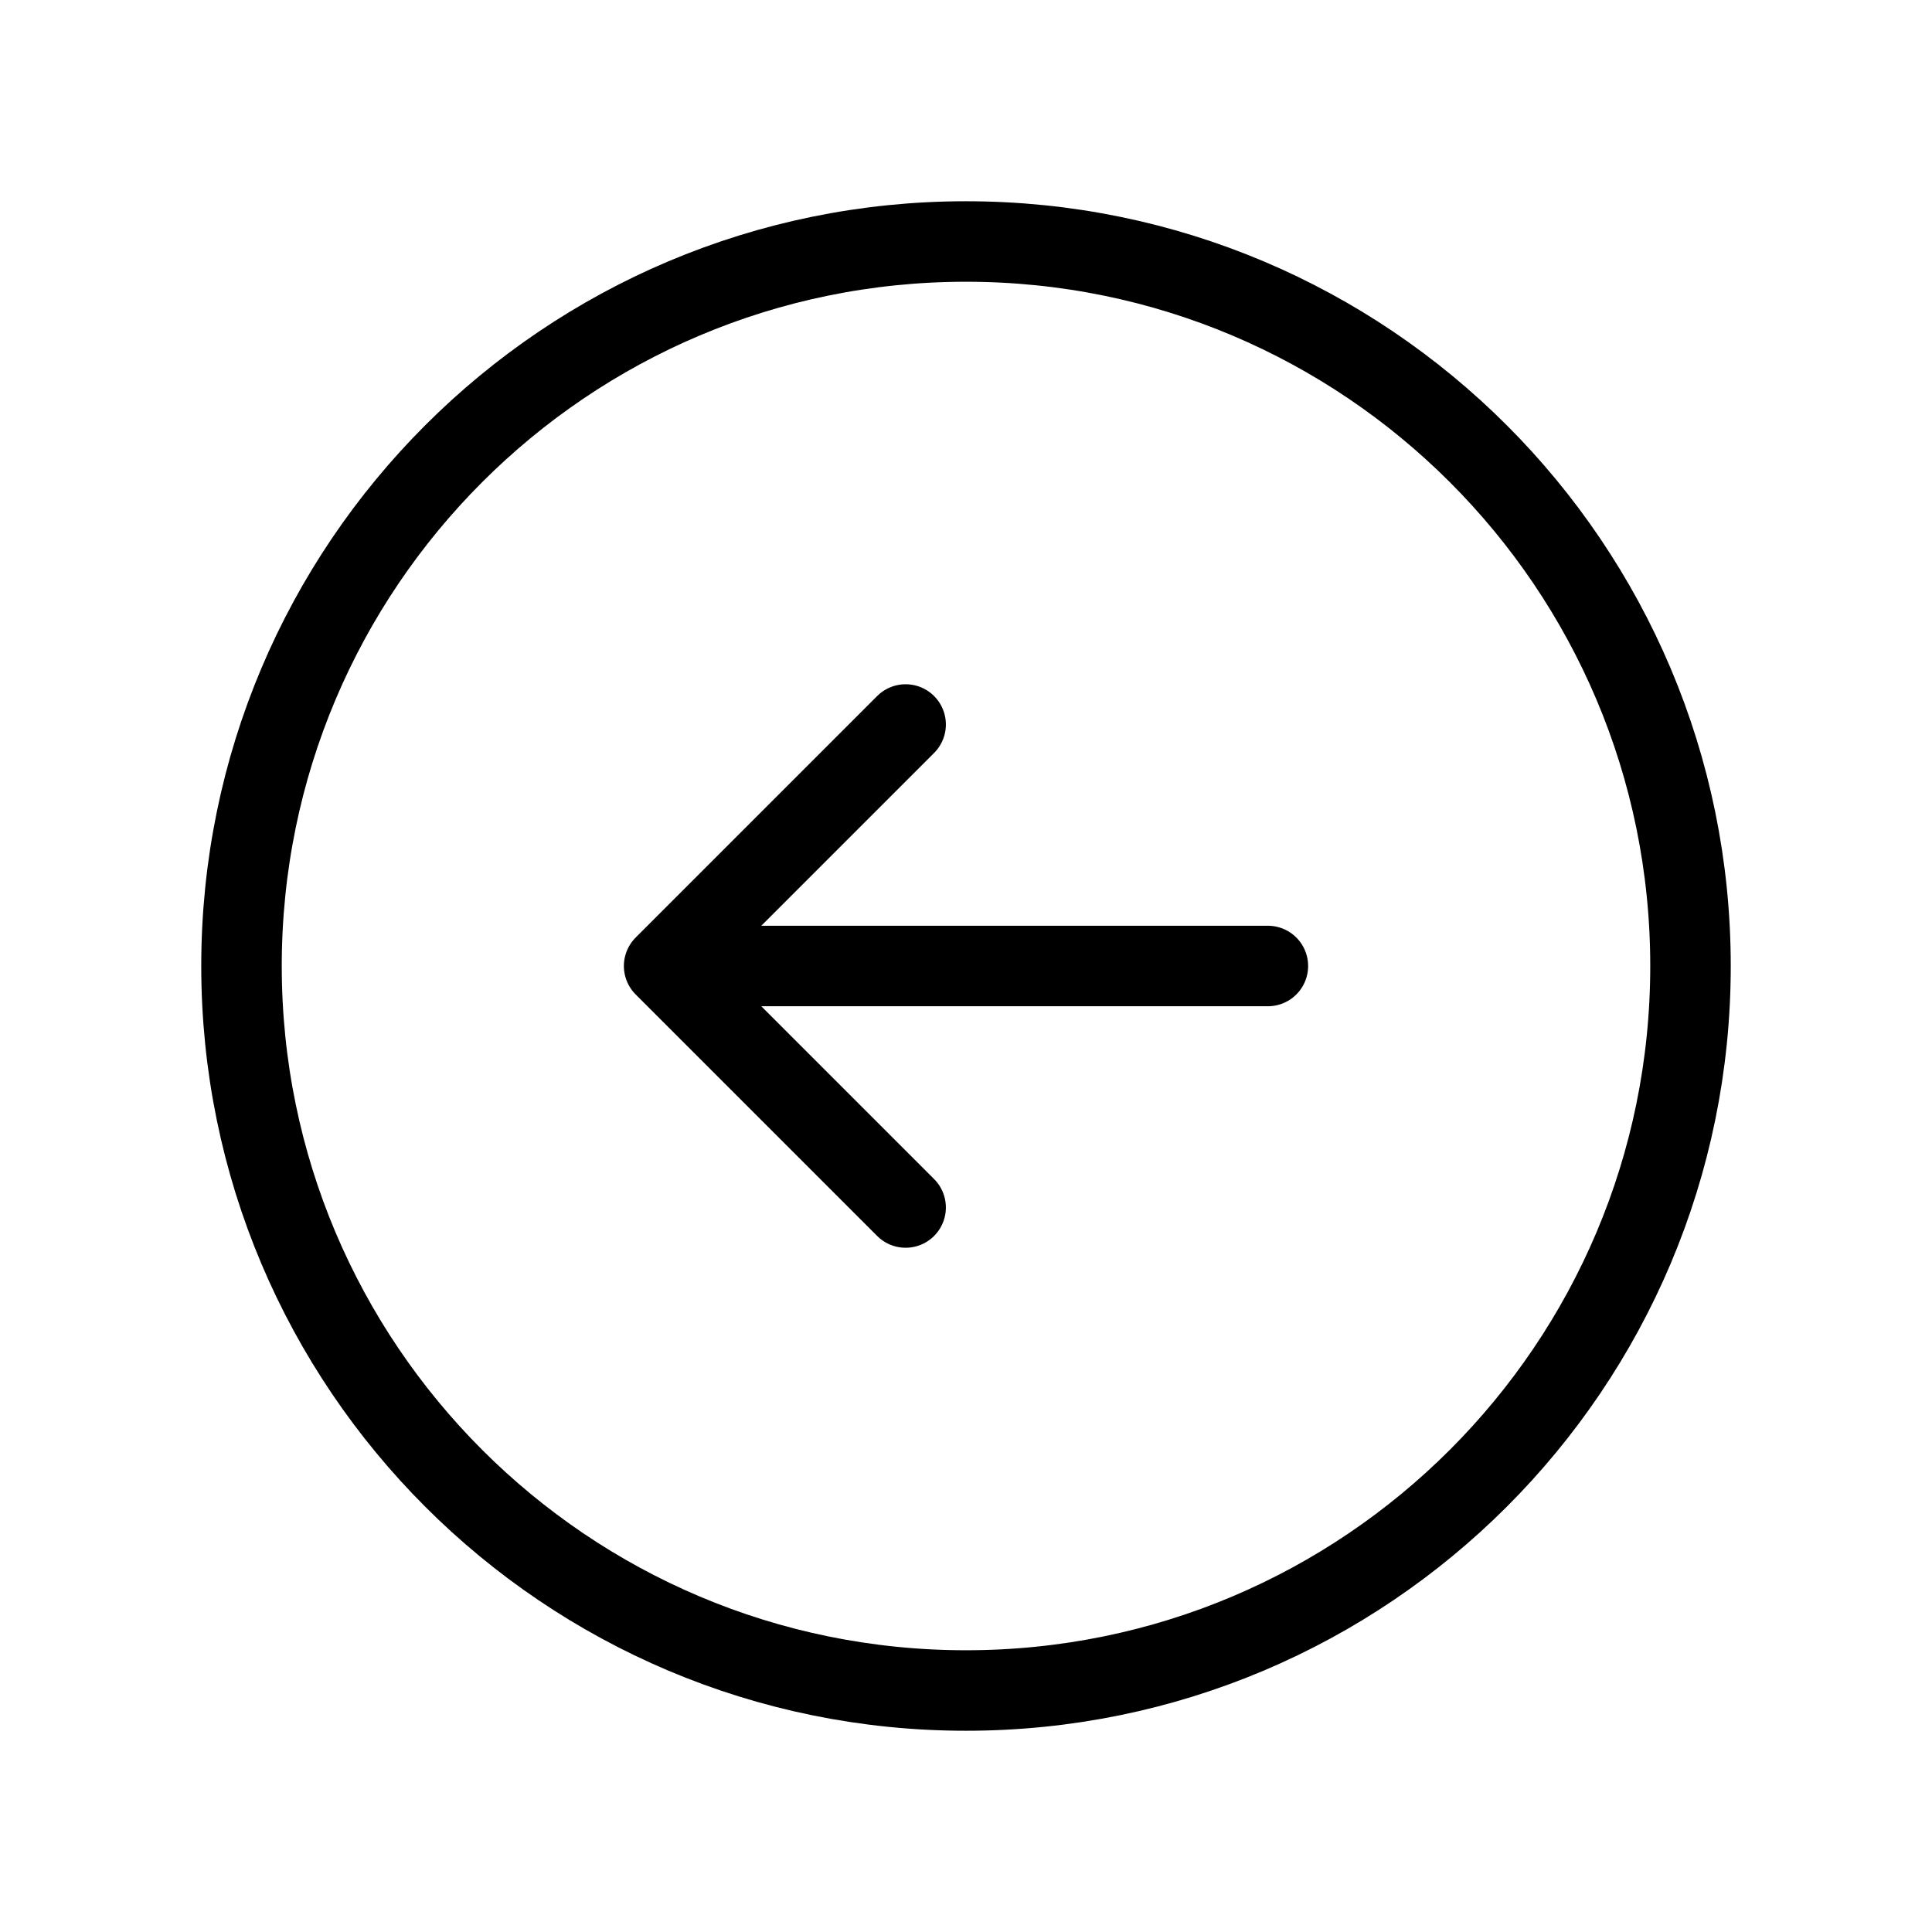
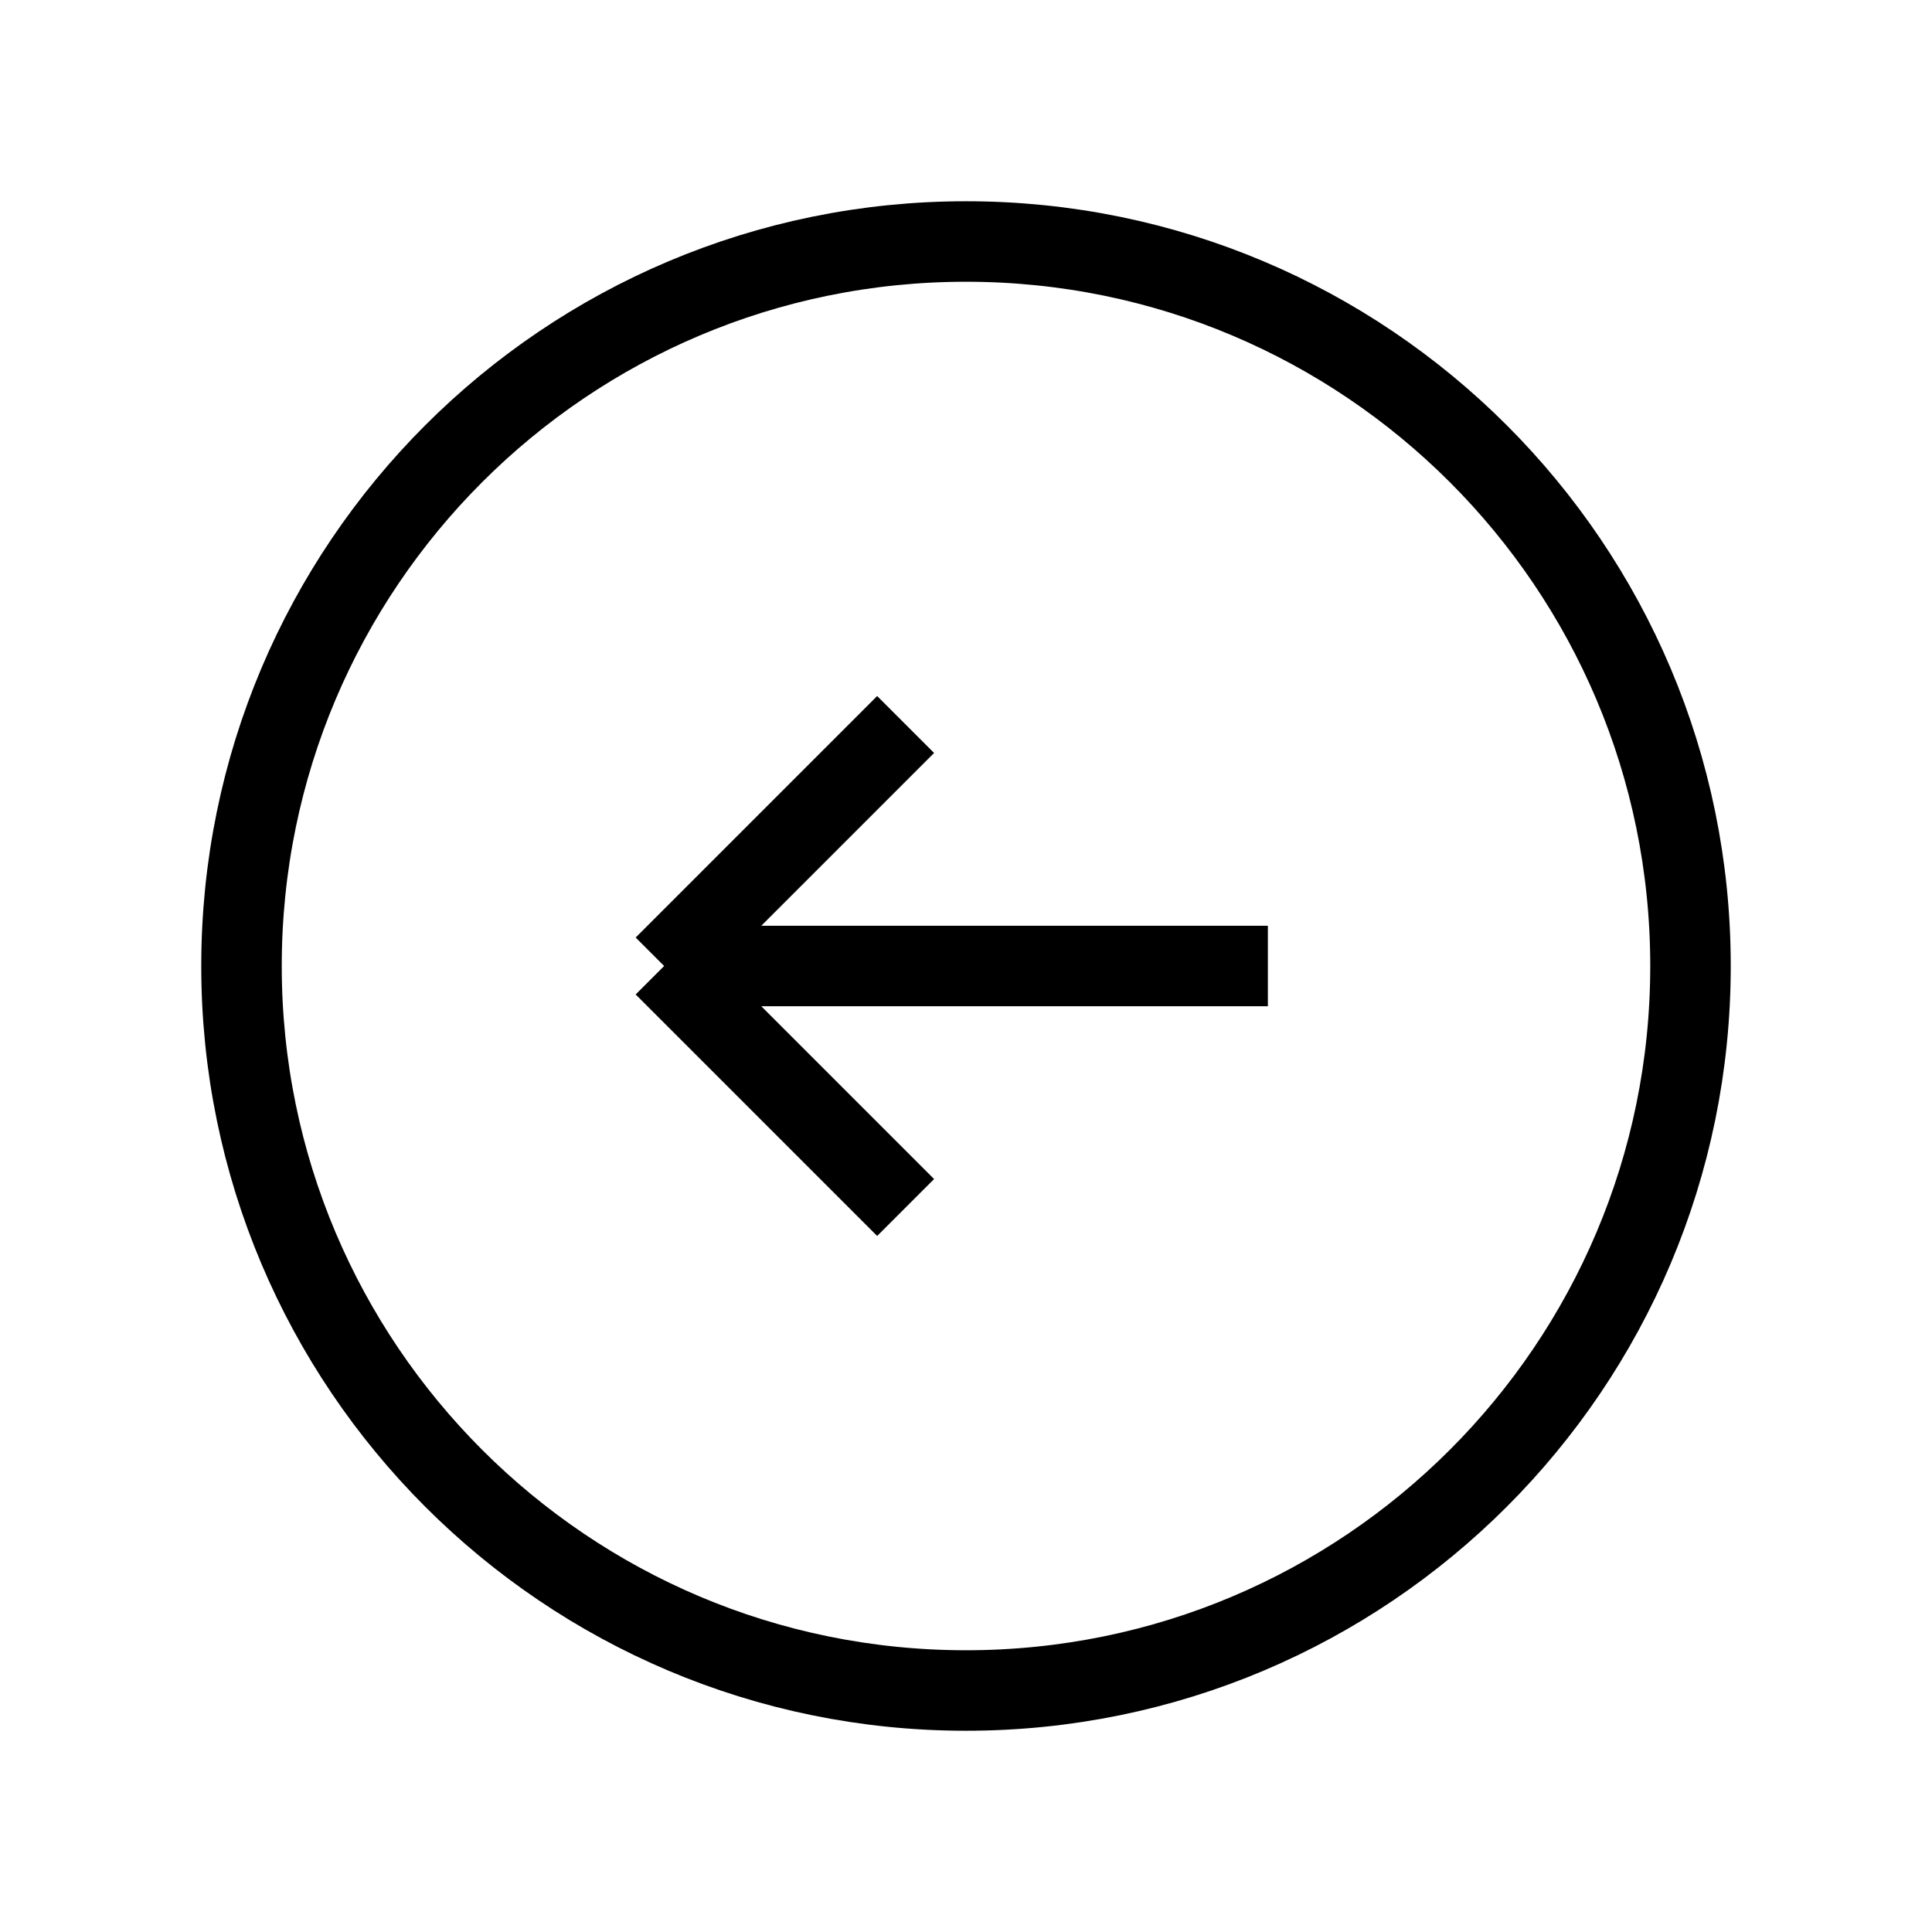
<svg viewBox="0 0 24 24" fill="none" stroke-width="1" stroke="currentColor" class="h-10 w-10 md:h-12 md:w-12">
-   <path stroke-linecap="round" stroke-linejoin="round" d="m11.25 9-3 3m0 0 3 3m-3-3h7.5M21 12a9 9 0 1 1-18 0 9 9 0 0 1 18 0Z" />
+   <path class="h-full w-full" d="m11.25 9-3 3m0 0 3 3m-3-3h7.5M21 12a9 9 0 1 1-18 0 9 9 0 0 1 18 0Z" />
</svg>
